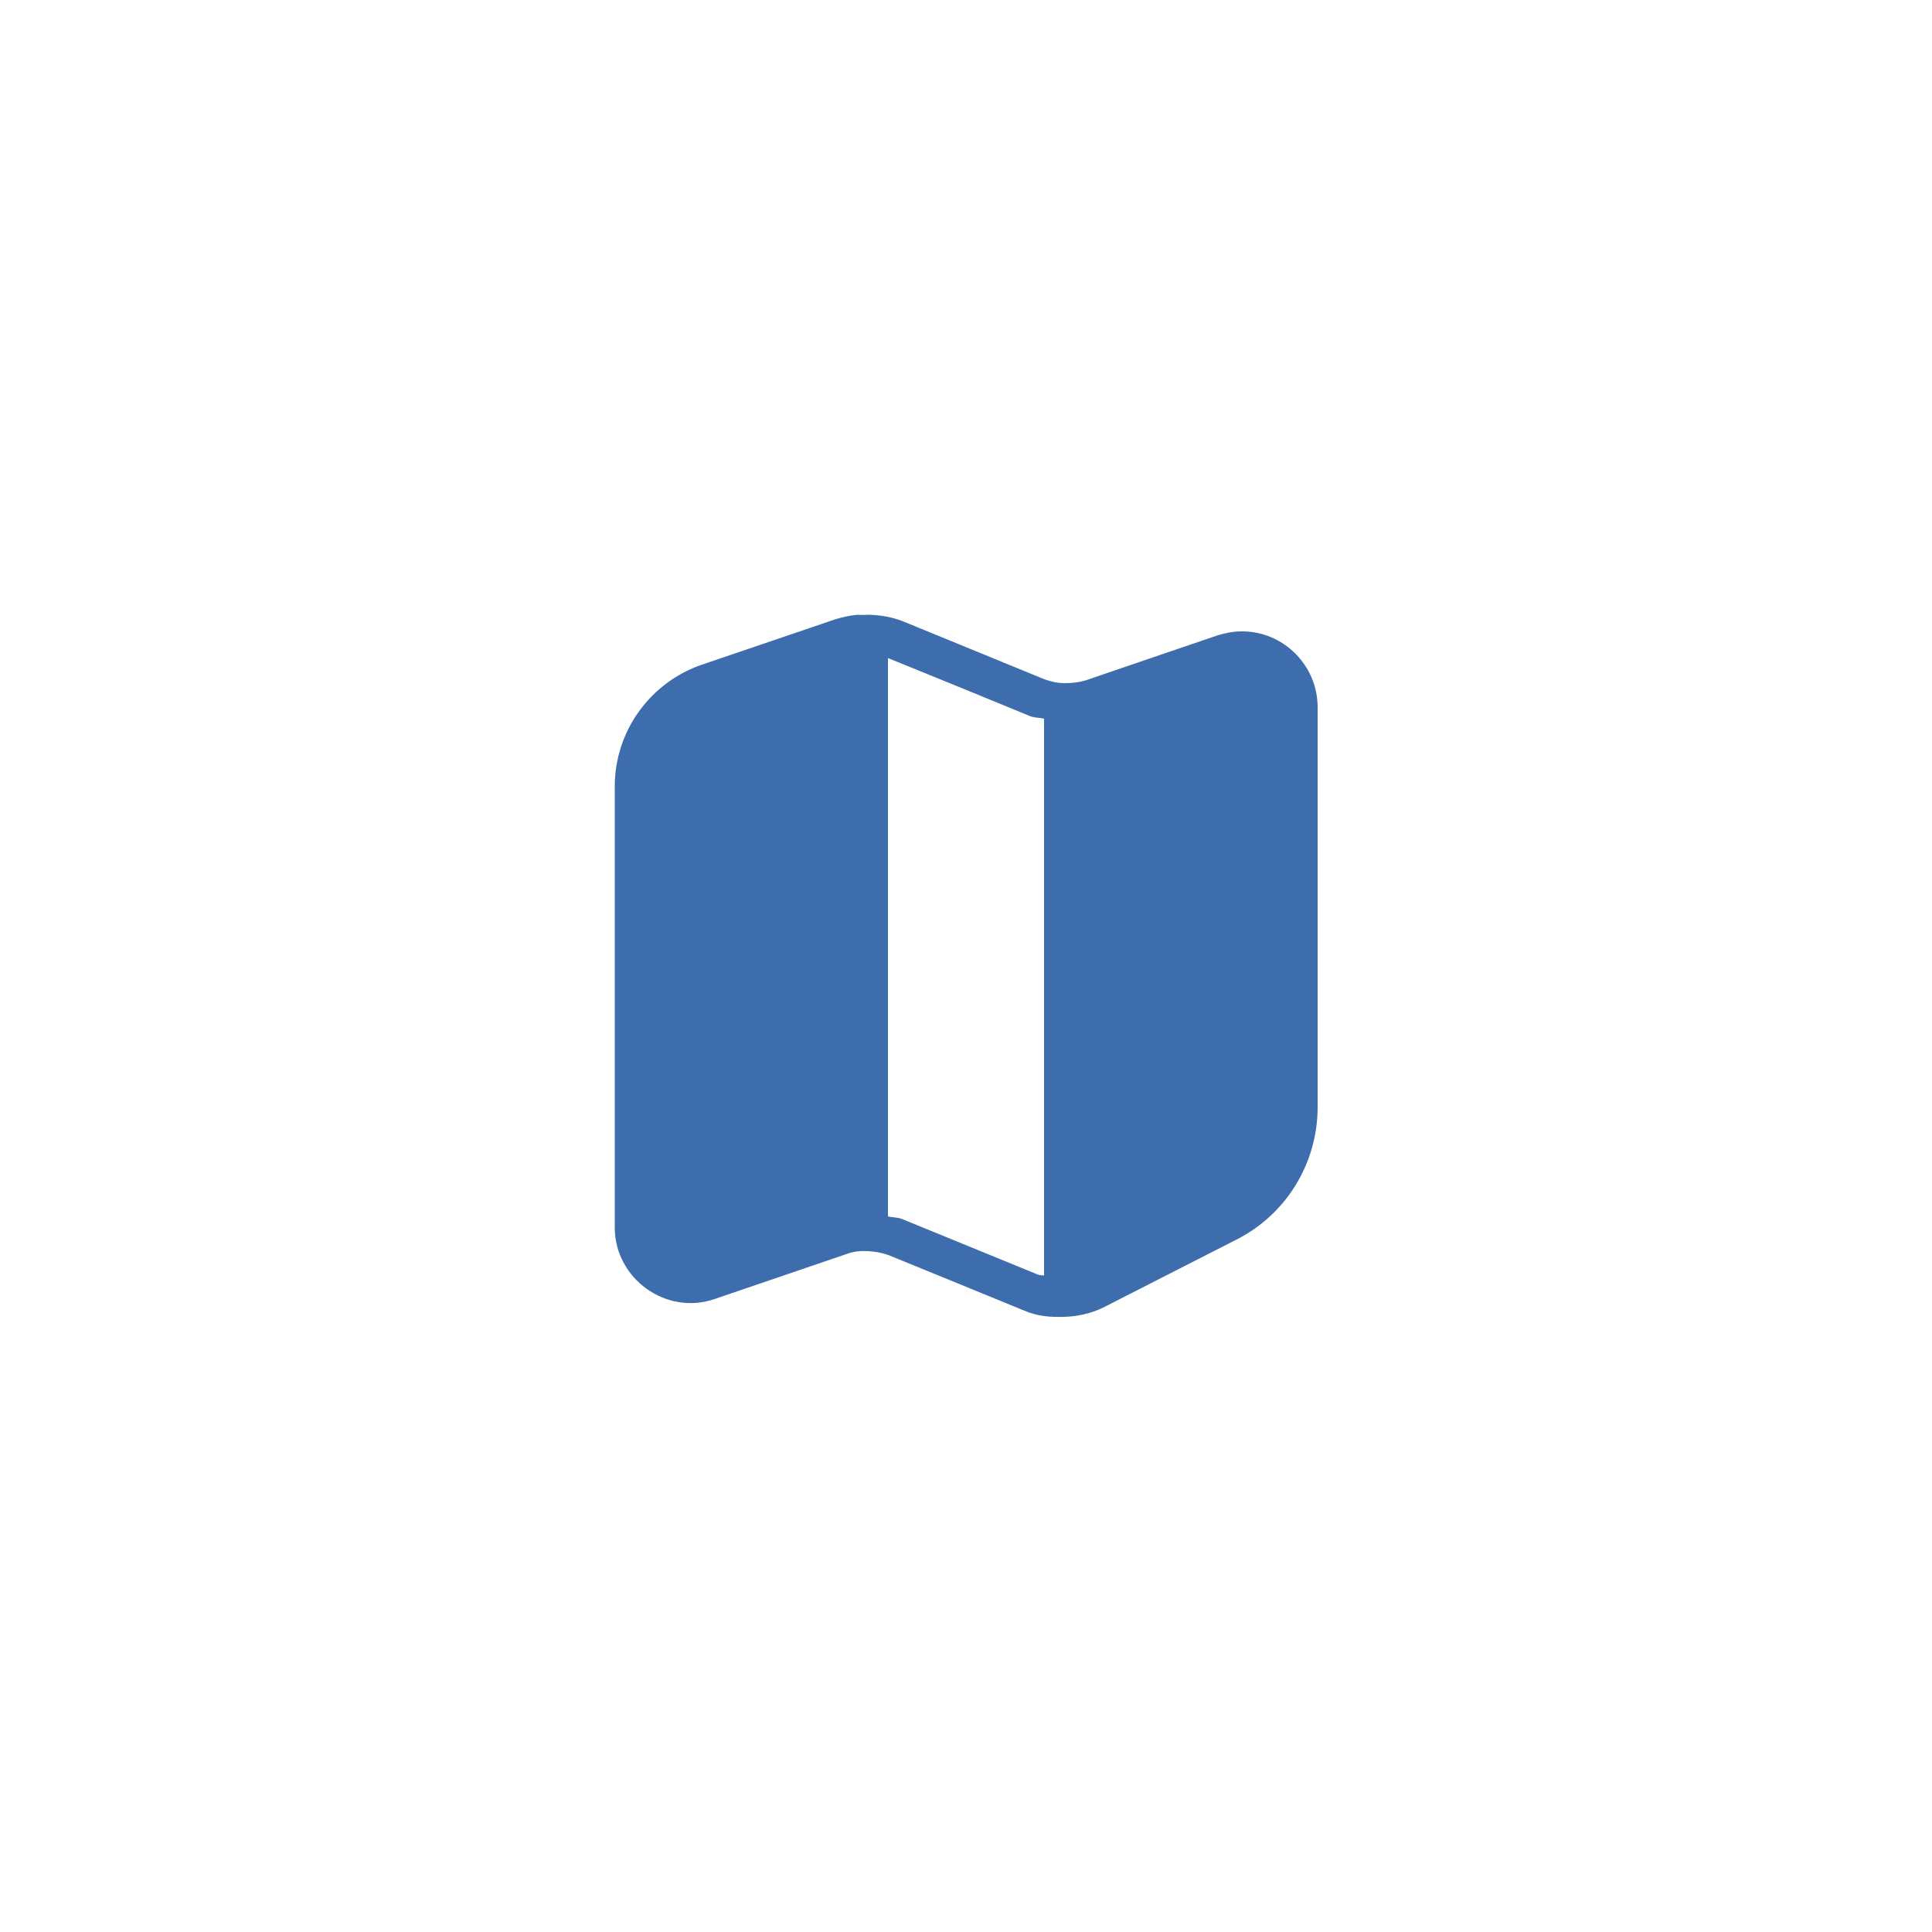
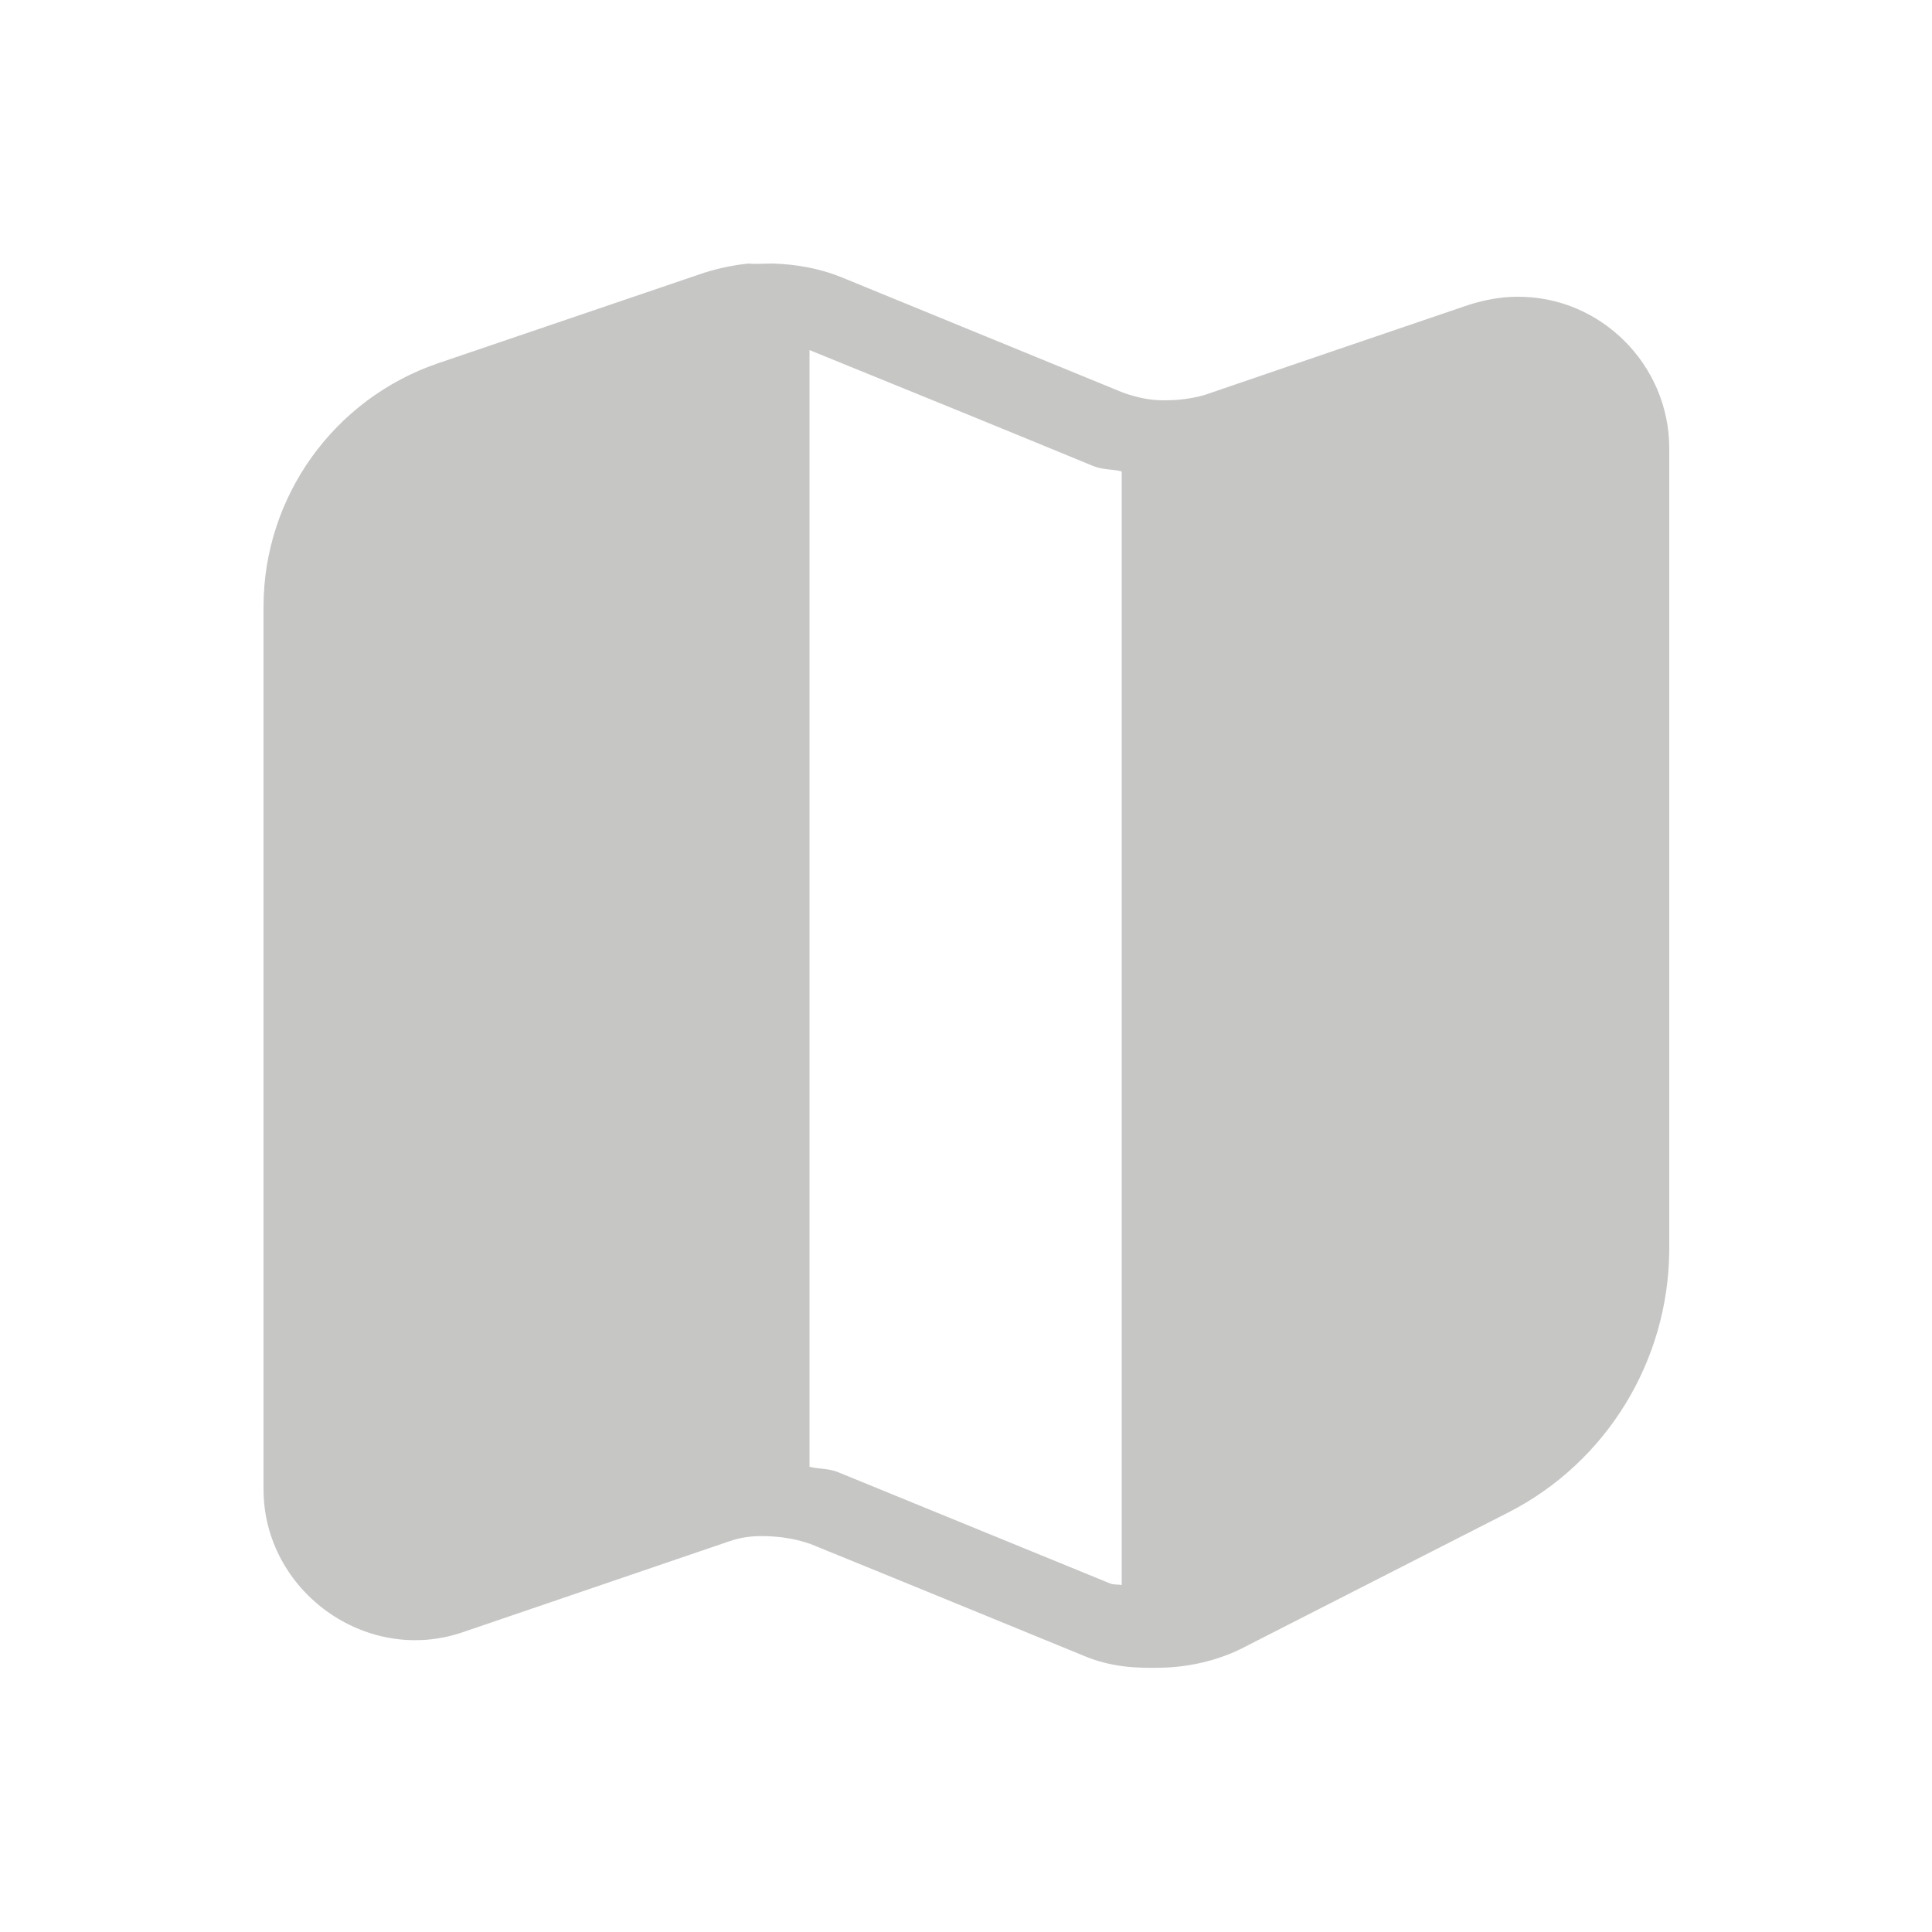
<svg xmlns="http://www.w3.org/2000/svg" version="1.1" id="Layer_1" x="0px" y="0px" viewBox="0 0 50 50" style="enable-background:new 0 0 50 50;" xml:space="preserve">
  <style type="text/css">
- 	.st0{fill:#3d6dac;}
+ 	.st0{fill:#C6C6C5;}
</style>
-   <path class="st0" d="M22.19,15.91c-0.2,0.02-0.39,0.06-0.58,0.12l-3.44,1.17c-1.35,0.46-2.26,1.73-2.26,3.15v11.42  c0,1.32,1.33,2.28,2.58,1.85l3.43-1.17c0.19-0.07,0.37-0.08,0.55-0.07s0.35,0.04,0.52,0.1c1.23,0.5,2.47,1.01,3.52,1.44  c0.35,0.15,0.68,0.17,1.03,0.16c0.35-0.01,0.7-0.09,1.01-0.24c1.16-0.59,2.31-1.18,3.47-1.77c1.27-0.65,2.07-1.96,2.08-3.39V18.3  c0-1.08-0.89-1.97-1.97-1.96c-0.21,0-0.41,0.04-0.61,0.1c-1.15,0.39-2.29,0.78-3.43,1.17c-0.17,0.05-0.35,0.07-0.52,0.07h-0.01  h-0.01c-0.18,0-0.35-0.04-0.52-0.1c-1.22-0.5-2.44-1-3.66-1.5c-0.28-0.11-0.57-0.16-0.87-0.17C22.38,15.91,22.28,15.92,22.19,15.91  L22.19,15.91z M22.98,17.03c1.28,0.52,2.58,1.05,3.67,1.5c0.12,0.05,0.25,0.04,0.37,0.07v14.41c-0.05-0.01-0.1,0-0.15-0.02  c-1.17-0.48-2.35-0.96-3.52-1.44c-0.12-0.05-0.25-0.04-0.37-0.07L22.98,17.03z" />
+   <path class="st0" d="M19.38,6.82c-0.4,0.04-0.78,0.12-1.16,0.24L11.34,9.4c-2.7,0.92-4.52,3.46-4.52,6.3v22.84  c0,2.64,2.66,4.56,5.16,3.7l6.86-2.34c0.38-0.14,0.74-0.16,1.1-0.14s0.7,0.08,1.04,0.2c2.46,1,4.94,2.02,7.04,2.88  c0.7,0.3,1.36,0.34,2.06,0.32s1.4-0.18,2.02-0.48c2.32-1.18,4.62-2.36,6.94-3.54c2.54-1.3,4.14-3.92,4.16-6.78V11.6  c0-2.16-1.78-3.94-3.94-3.92c-0.42,0-0.82,0.08-1.22,0.2c-2.3,0.78-4.58,1.56-6.86,2.34c-0.34,0.1-0.7,0.14-1.04,0.14h-0.02h-0.02  c-0.36,0-0.7-0.08-1.04-0.2c-2.44-1-4.88-2-7.32-3c-0.56-0.22-1.14-0.32-1.74-0.34C19.75,6.82,19.56,6.84,19.38,6.82L19.38,6.82z   M20.95,9.06c2.56,1.04,5.16,2.1,7.34,3c0.24,0.1,0.5,0.08,0.74,0.14v28.82c-0.1-0.02-0.2,0-0.3-0.04c-2.34-0.96-4.7-1.92-7.04-2.88  c-0.24-0.1-0.5-0.08-0.74-0.14V9.06z" />
</svg>
